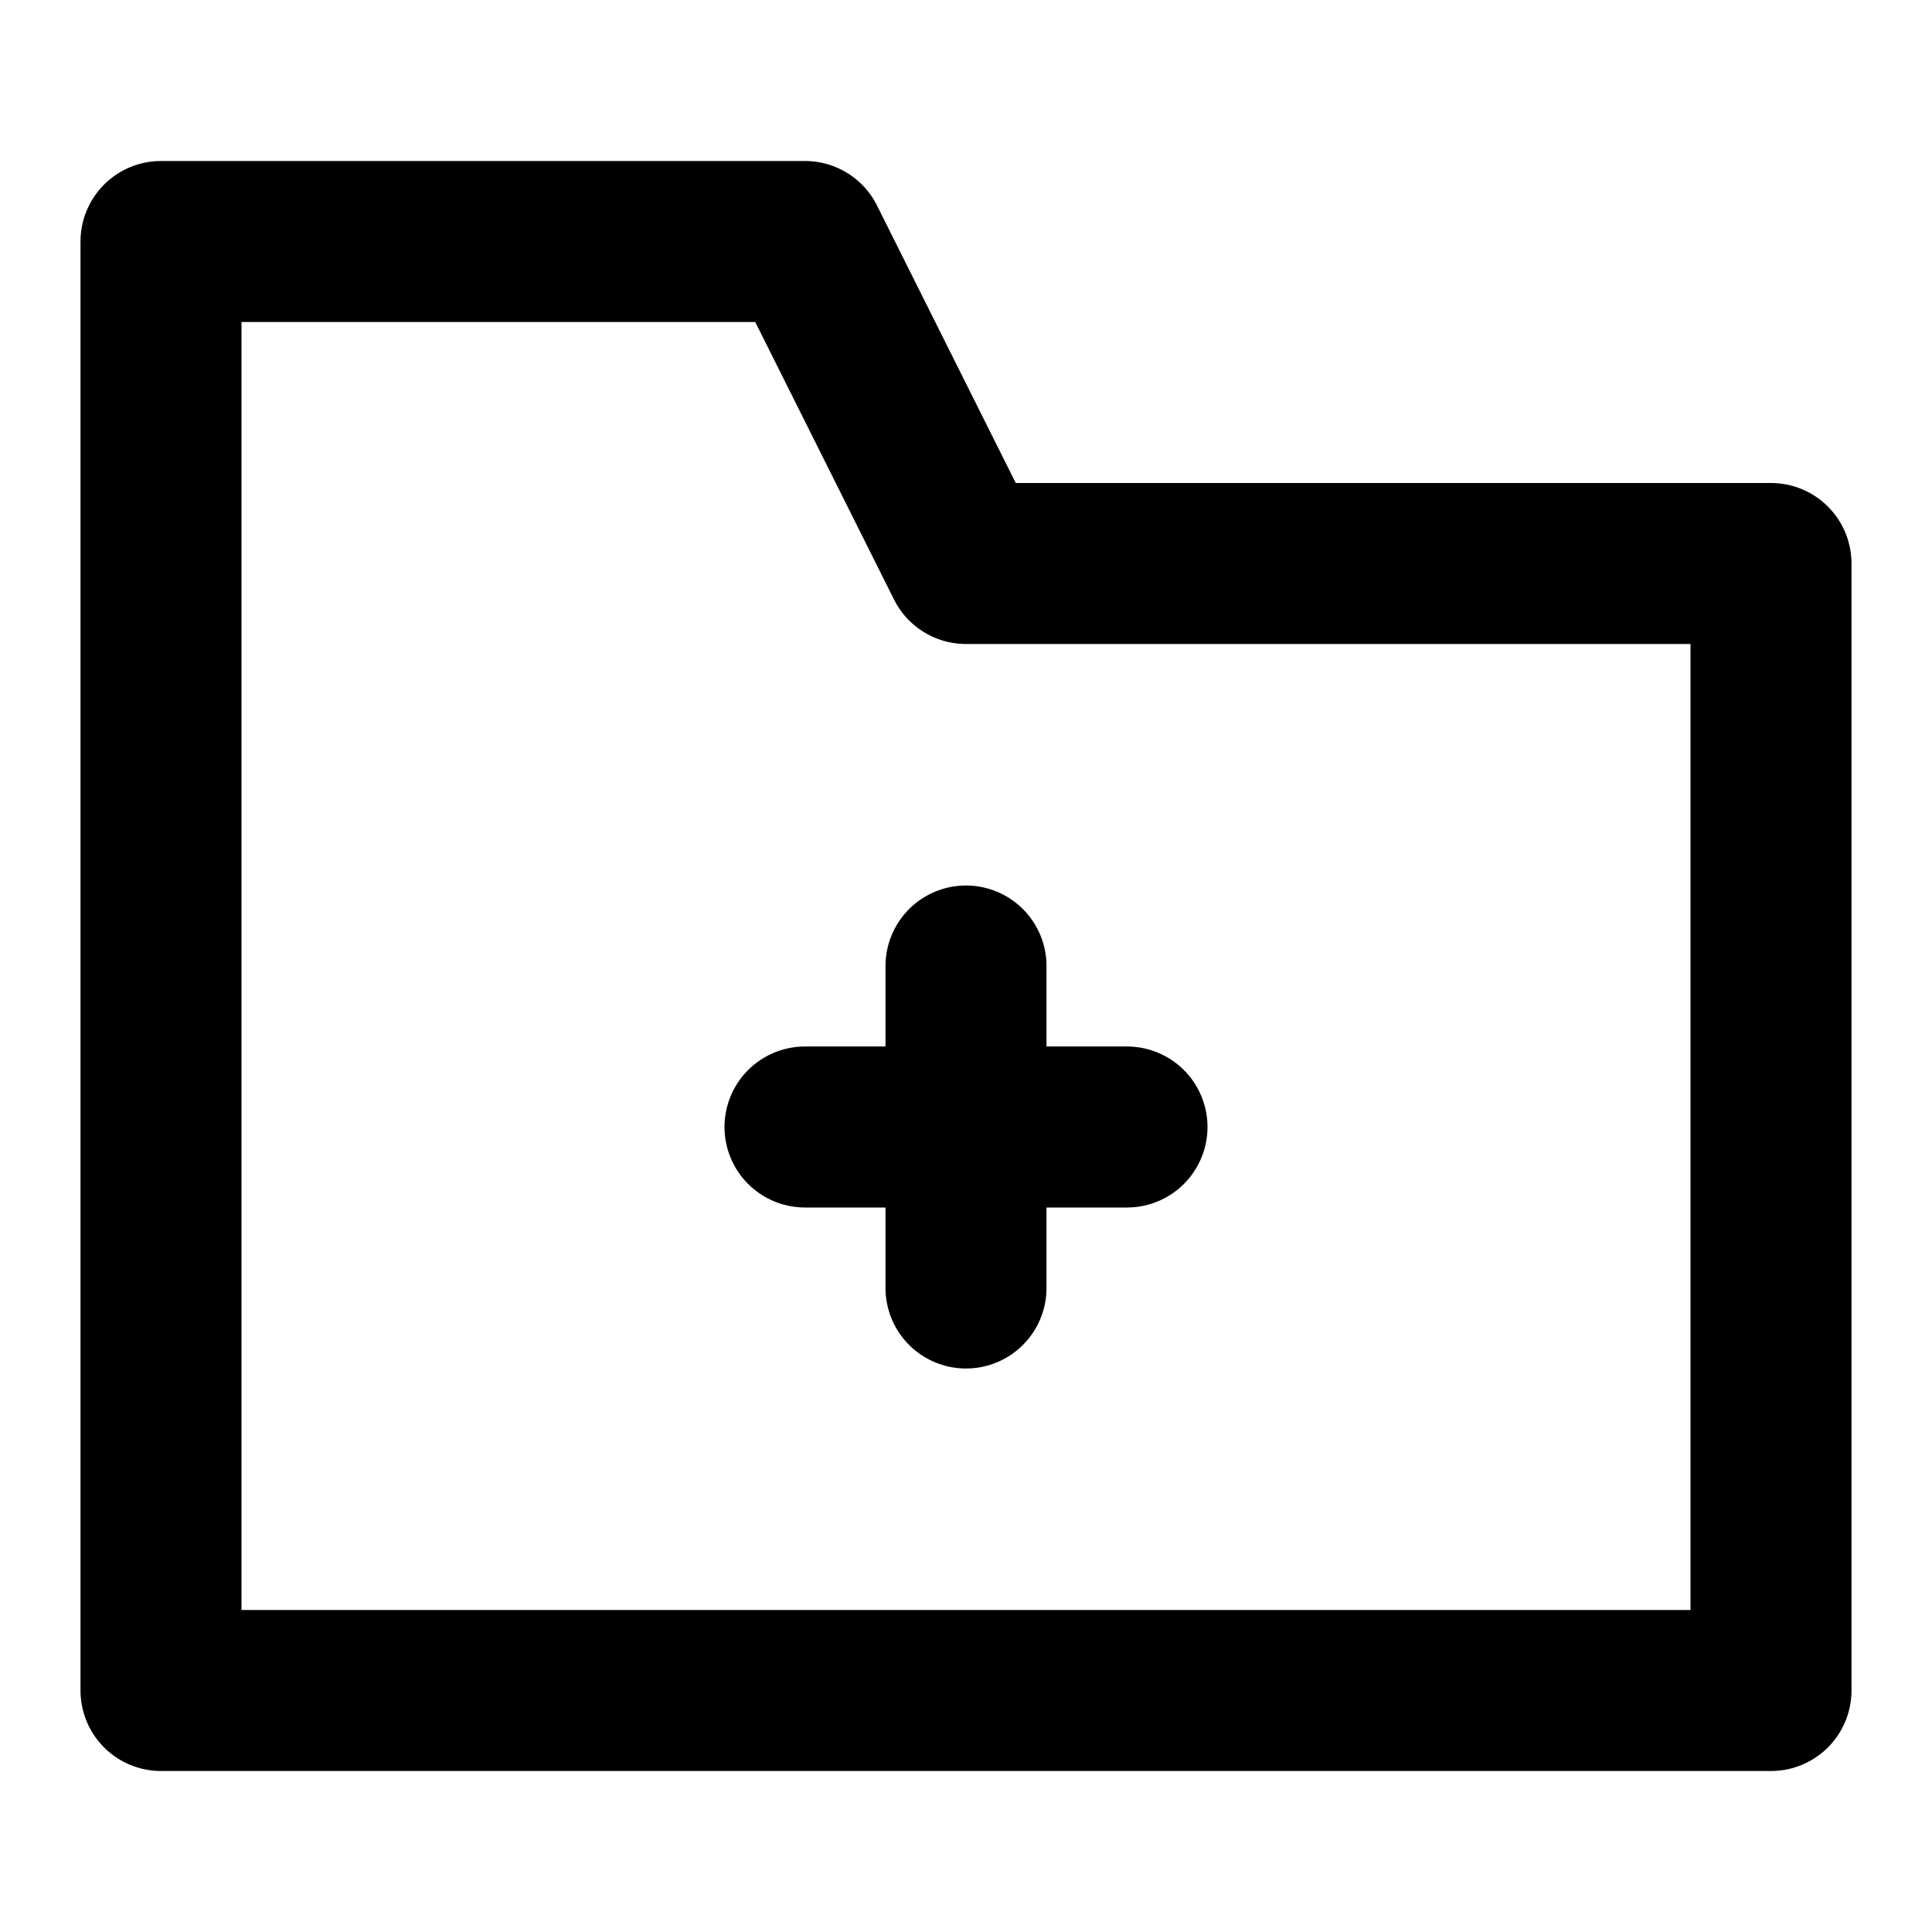
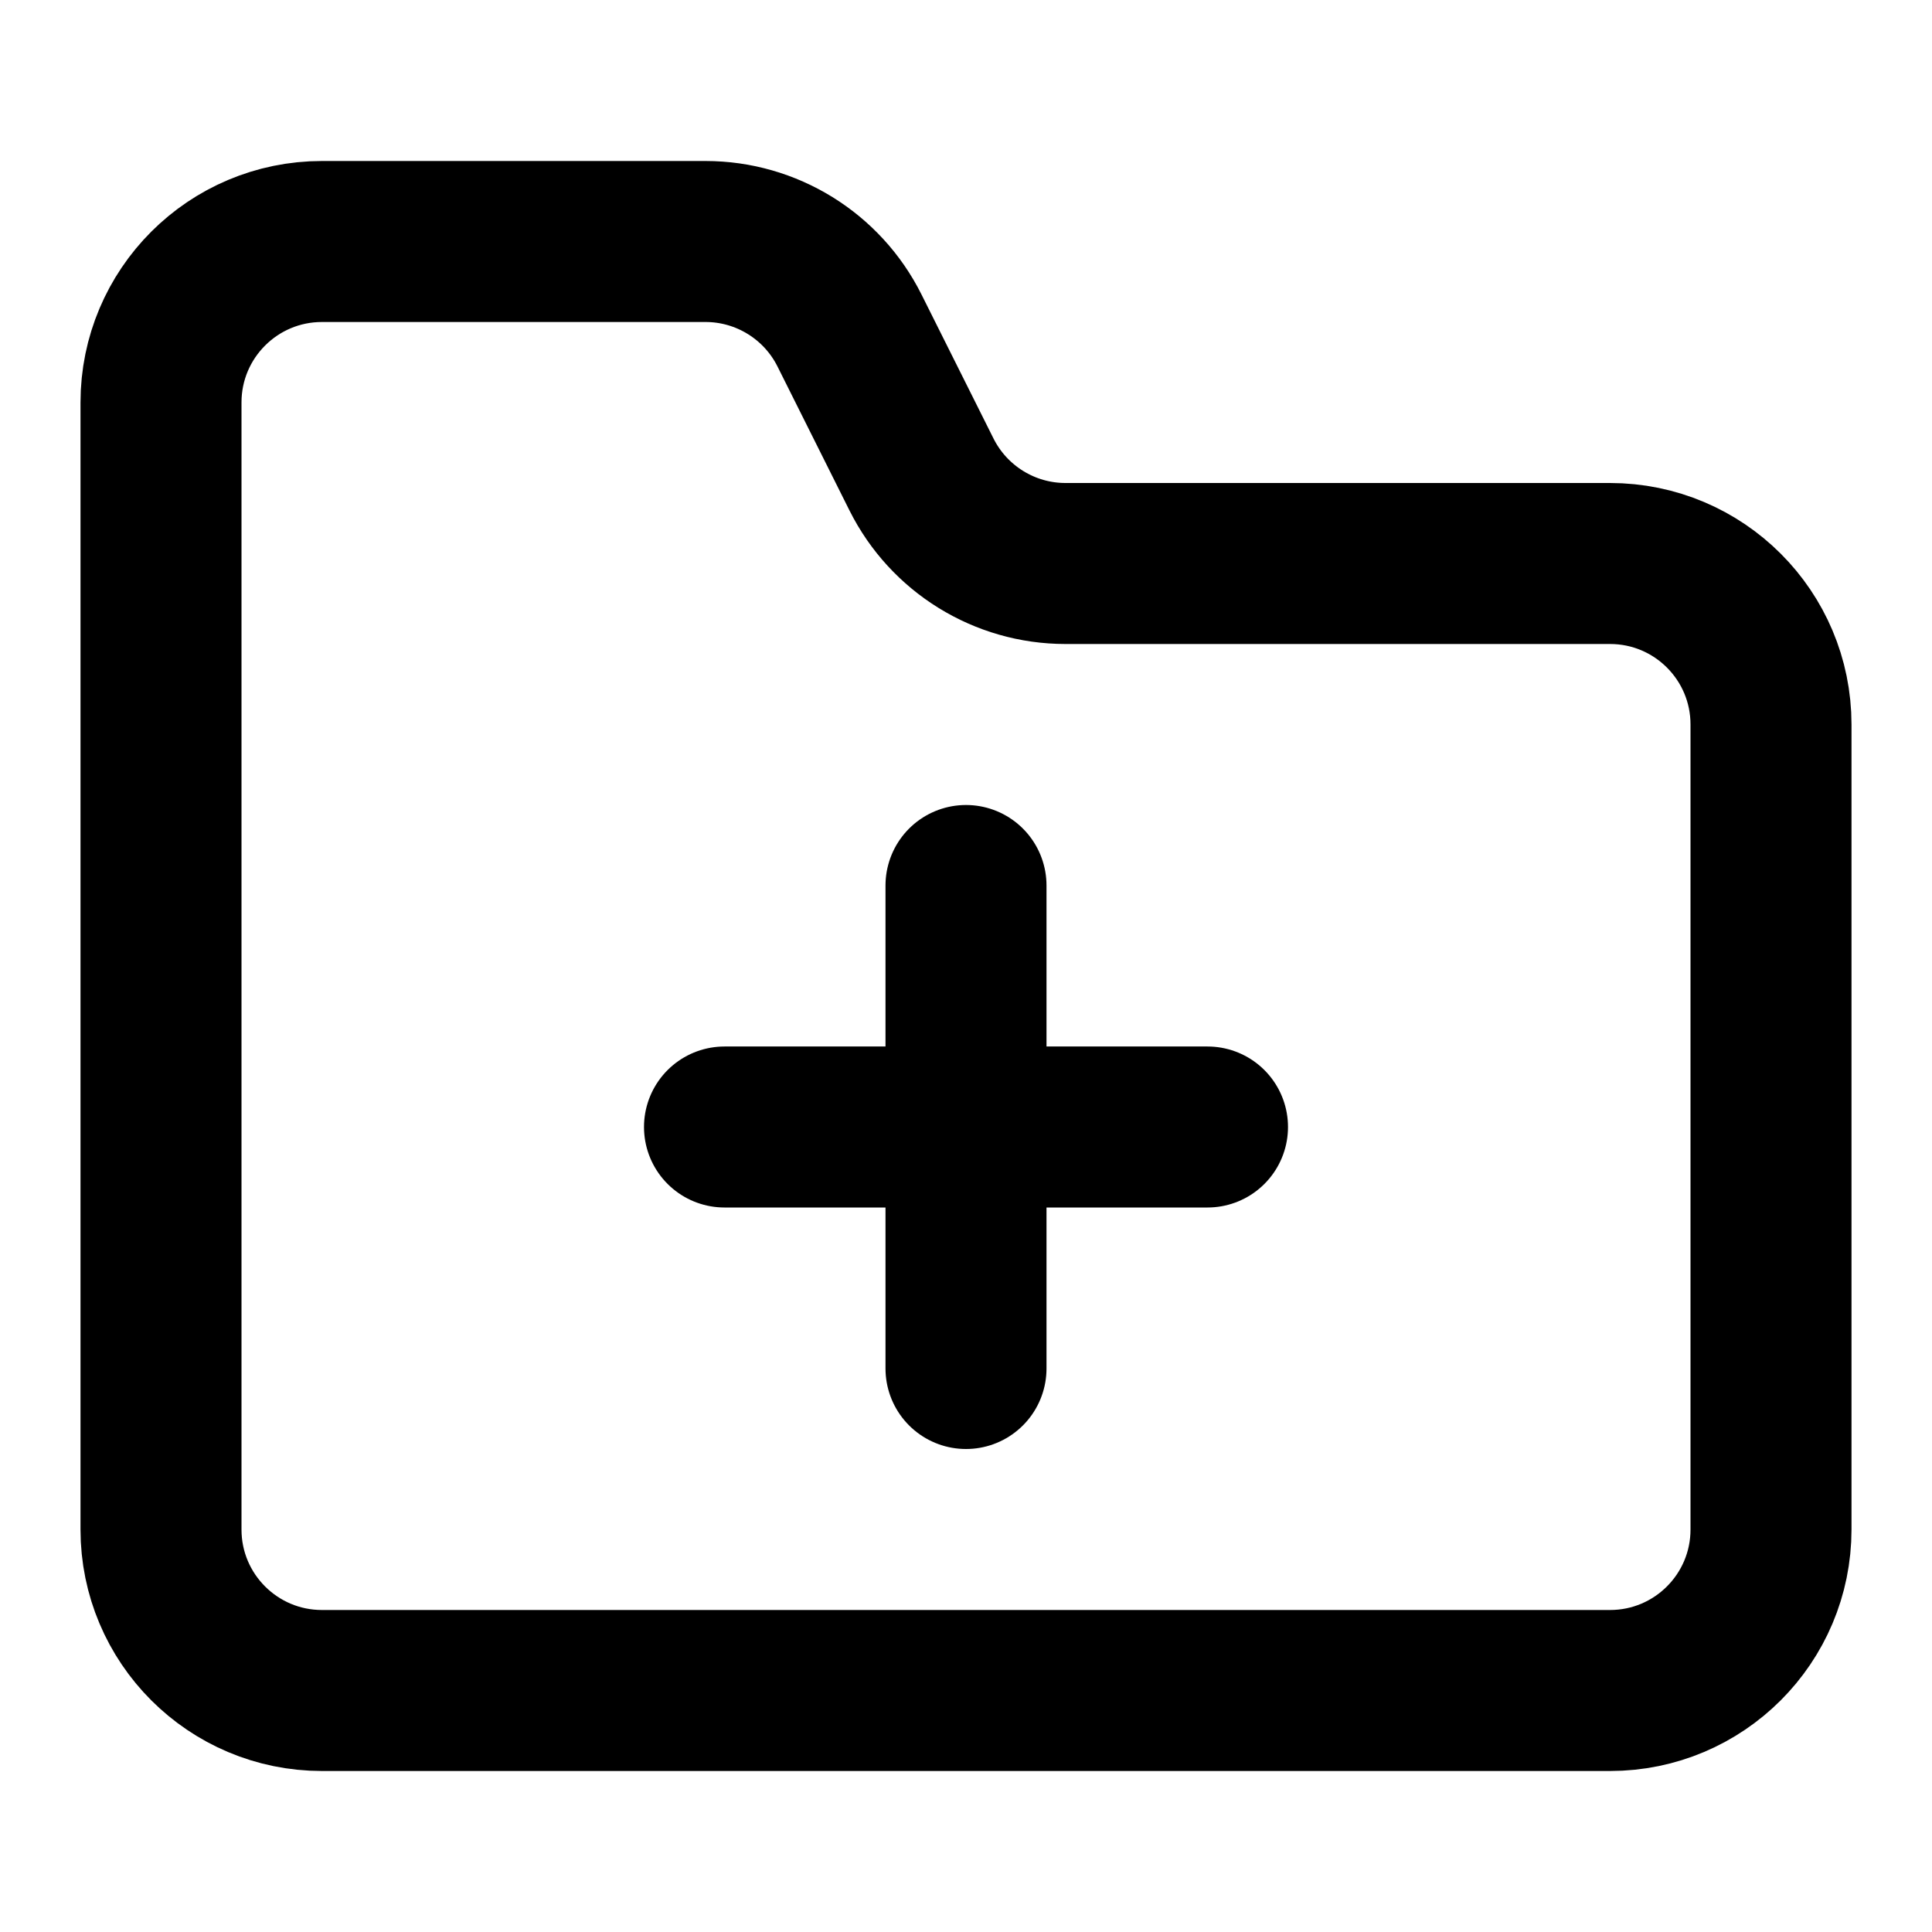
<svg xmlns="http://www.w3.org/2000/svg" width="24" height="24" viewBox="0 0 24 24" fill="none">
-   <path d="M22 21V7H12L10 3H2V21H22Z" stroke="black" stroke-width="2" stroke-linecap="round" stroke-linejoin="round" />
-   <path d="M12 12L12 14M12 14L12 16M12 14L14 14M12 14L10 14" stroke="black" stroke-width="2" stroke-linecap="round" />
+   <path d="M22 19V9C22 7.895 21.105 7 20 7H13.236C12.479 7 11.786 6.572 11.447 5.894L10.553 4.106C10.214 3.428 9.521 3 8.764 3H4C2.895 3 2 3.895 2 5V19C2 20.105 2.895 21 4 21H20C21.105 21 22 20.105 22 19Z" stroke="black" stroke-width="2" stroke-linecap="round" stroke-linejoin="round" />
+   <path d="M12 11L12 14M12 14L12 17M12 14L15 14M12 14L9 14" stroke="black" stroke-width="2" stroke-linecap="round" />
</svg>
